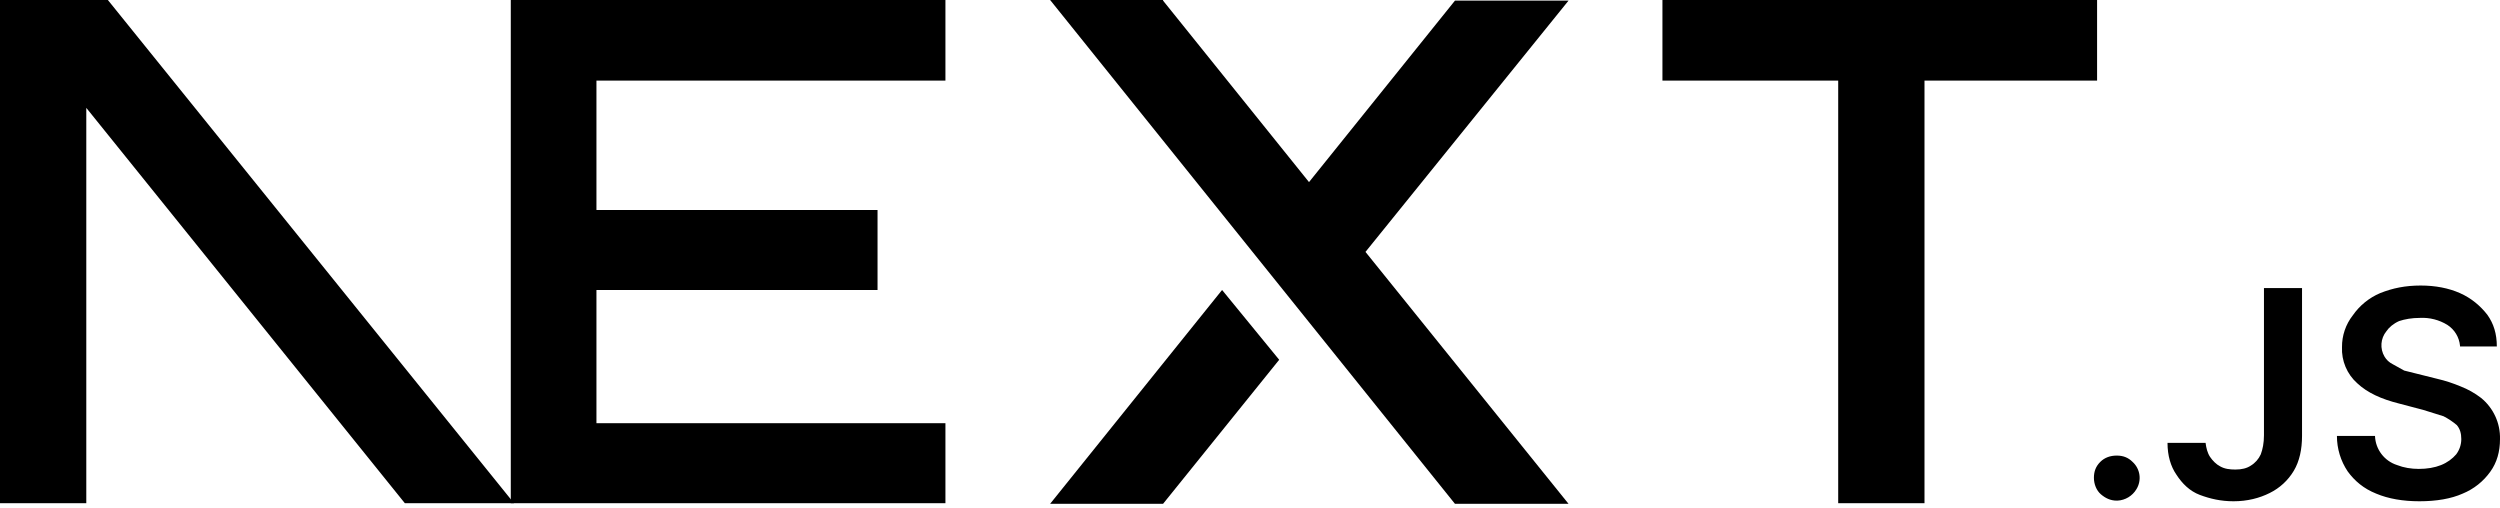
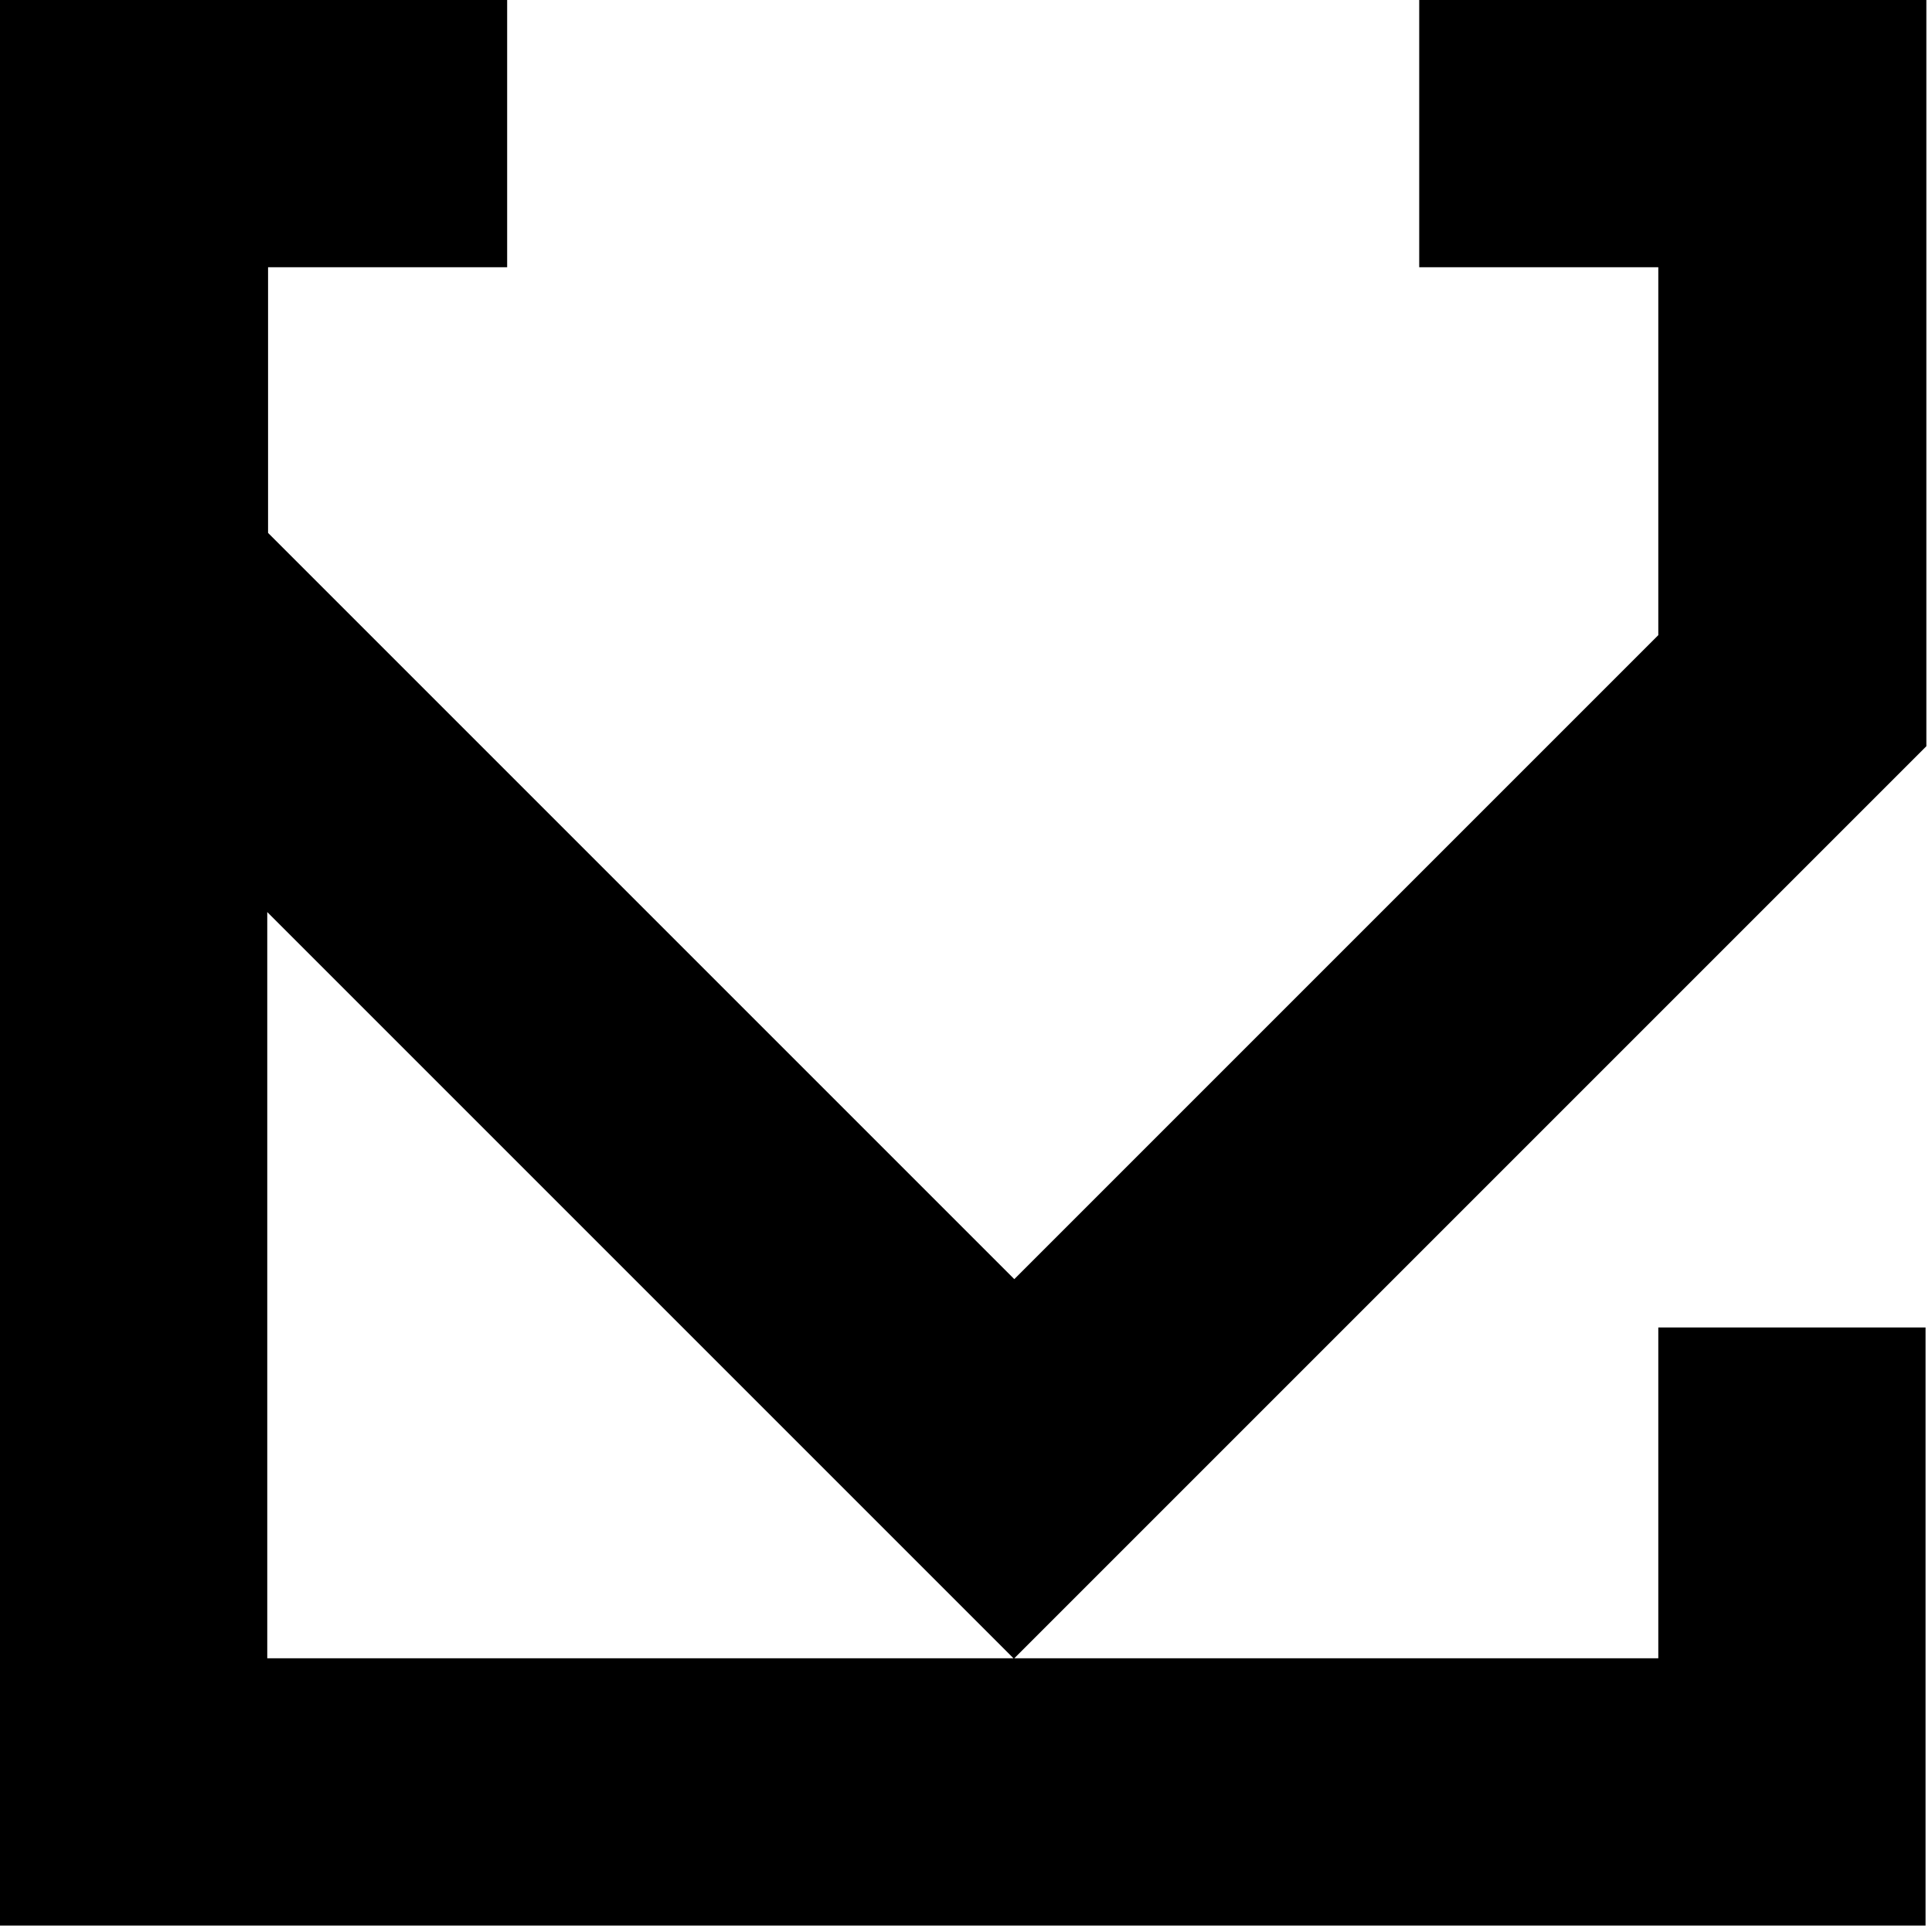
- <svg xmlns="http://www.w3.org/2000/svg" fill="none" viewBox="0 0 394 80">
-   <path fill="#000" d="M262 0h68.5v12.7h-27.2v66.6h-13.6V12.7H262V0ZM149 0v12.7H94v20.4h44.3v12.6H94v21h55v12.6H80.5V0h68.7zm34.3 0h-17.8l63.8 79.4h17.9l-32-39.7 32-39.6h-17.9l-23 28.6-23-28.6zm18.3 56.7-9-11-27.1 33.7h17.8l18.3-22.7z" />
-   <path fill="#000" d="M81 79.3 17 0H0v79.3h13.6V17l50.2 62.3H81Zm252.6-.4c-1 0-1.8-.4-2.5-1s-1.1-1.6-1.1-2.6.3-1.8 1-2.5 1.6-1 2.6-1 1.8.3 2.5 1a3.4 3.4 0 0 1 .6 4.3 3.7 3.7 0 0 1-3 1.8zm23.2-33.5h6v23.3c0 2.1-.4 4-1.3 5.5a9.1 9.1 0 0 1-3.8 3.5c-1.6.8-3.5 1.3-5.7 1.3-2 0-3.7-.4-5.3-1s-2.8-1.8-3.7-3.2c-.9-1.3-1.4-3-1.4-5h6c.1.8.3 1.6.7 2.2s1 1.2 1.6 1.5c.7.4 1.5.5 2.4.5 1 0 1.8-.2 2.4-.6a4 4 0 0 0 1.6-1.8c.3-.8.5-1.8.5-3V45.5zm30.9 9.1a4.4 4.4 0 0 0-2-3.3 7.5 7.5 0 0 0-4.3-1.1c-1.3 0-2.4.2-3.3.5-.9.4-1.6 1-2 1.6a3.5 3.5 0 0 0-.3 4c.3.5.7.9 1.3 1.2l1.8 1 2 .5 3.2.8c1.3.3 2.5.7 3.7 1.2a13 13 0 0 1 3.2 1.8 8.1 8.1 0 0 1 3 6.5c0 2-.5 3.7-1.5 5.1a10 10 0 0 1-4.4 3.5c-1.8.8-4.1 1.2-6.8 1.2-2.6 0-4.9-.4-6.8-1.2-2-.8-3.4-2-4.5-3.5a10 10 0 0 1-1.7-5.6h6a5 5 0 0 0 3.5 4.6c1 .4 2.2.6 3.4.6 1.3 0 2.5-.2 3.5-.6 1-.4 1.8-1 2.4-1.7a4 4 0 0 0 .8-2.4c0-.9-.2-1.6-.7-2.2a11 11 0 0 0-2.1-1.4l-3.2-1-3.8-1c-2.8-.7-5-1.7-6.6-3.2a7.2 7.2 0 0 1-2.4-5.7 8 8 0 0 1 1.7-5 10 10 0 0 1 4.3-3.5c2-.8 4-1.2 6.4-1.2 2.3 0 4.4.4 6.2 1.2 1.8.8 3.2 2 4.3 3.4 1 1.4 1.5 3 1.5 5h-5.8z" />
+ <svg xmlns="http://www.w3.org/2000/svg" width="24" height="24" viewBox="0 0 24 24">
+   <path d="M0 0l6.3 0 0 3.32 -2.97 0 0 3.3 9.27 9.27 8 -8 0 -4.57 -2.97 0 0 -3.32 6.3 0 0 4.57 0 4.7 -11.33 11.33 8 0 0 -4.11 3.32 0 0 7.43 -24 0 0 -24zm3.32 11.33l0 9.27 9.27 0 -9.27 -9.27z" />
</svg>
